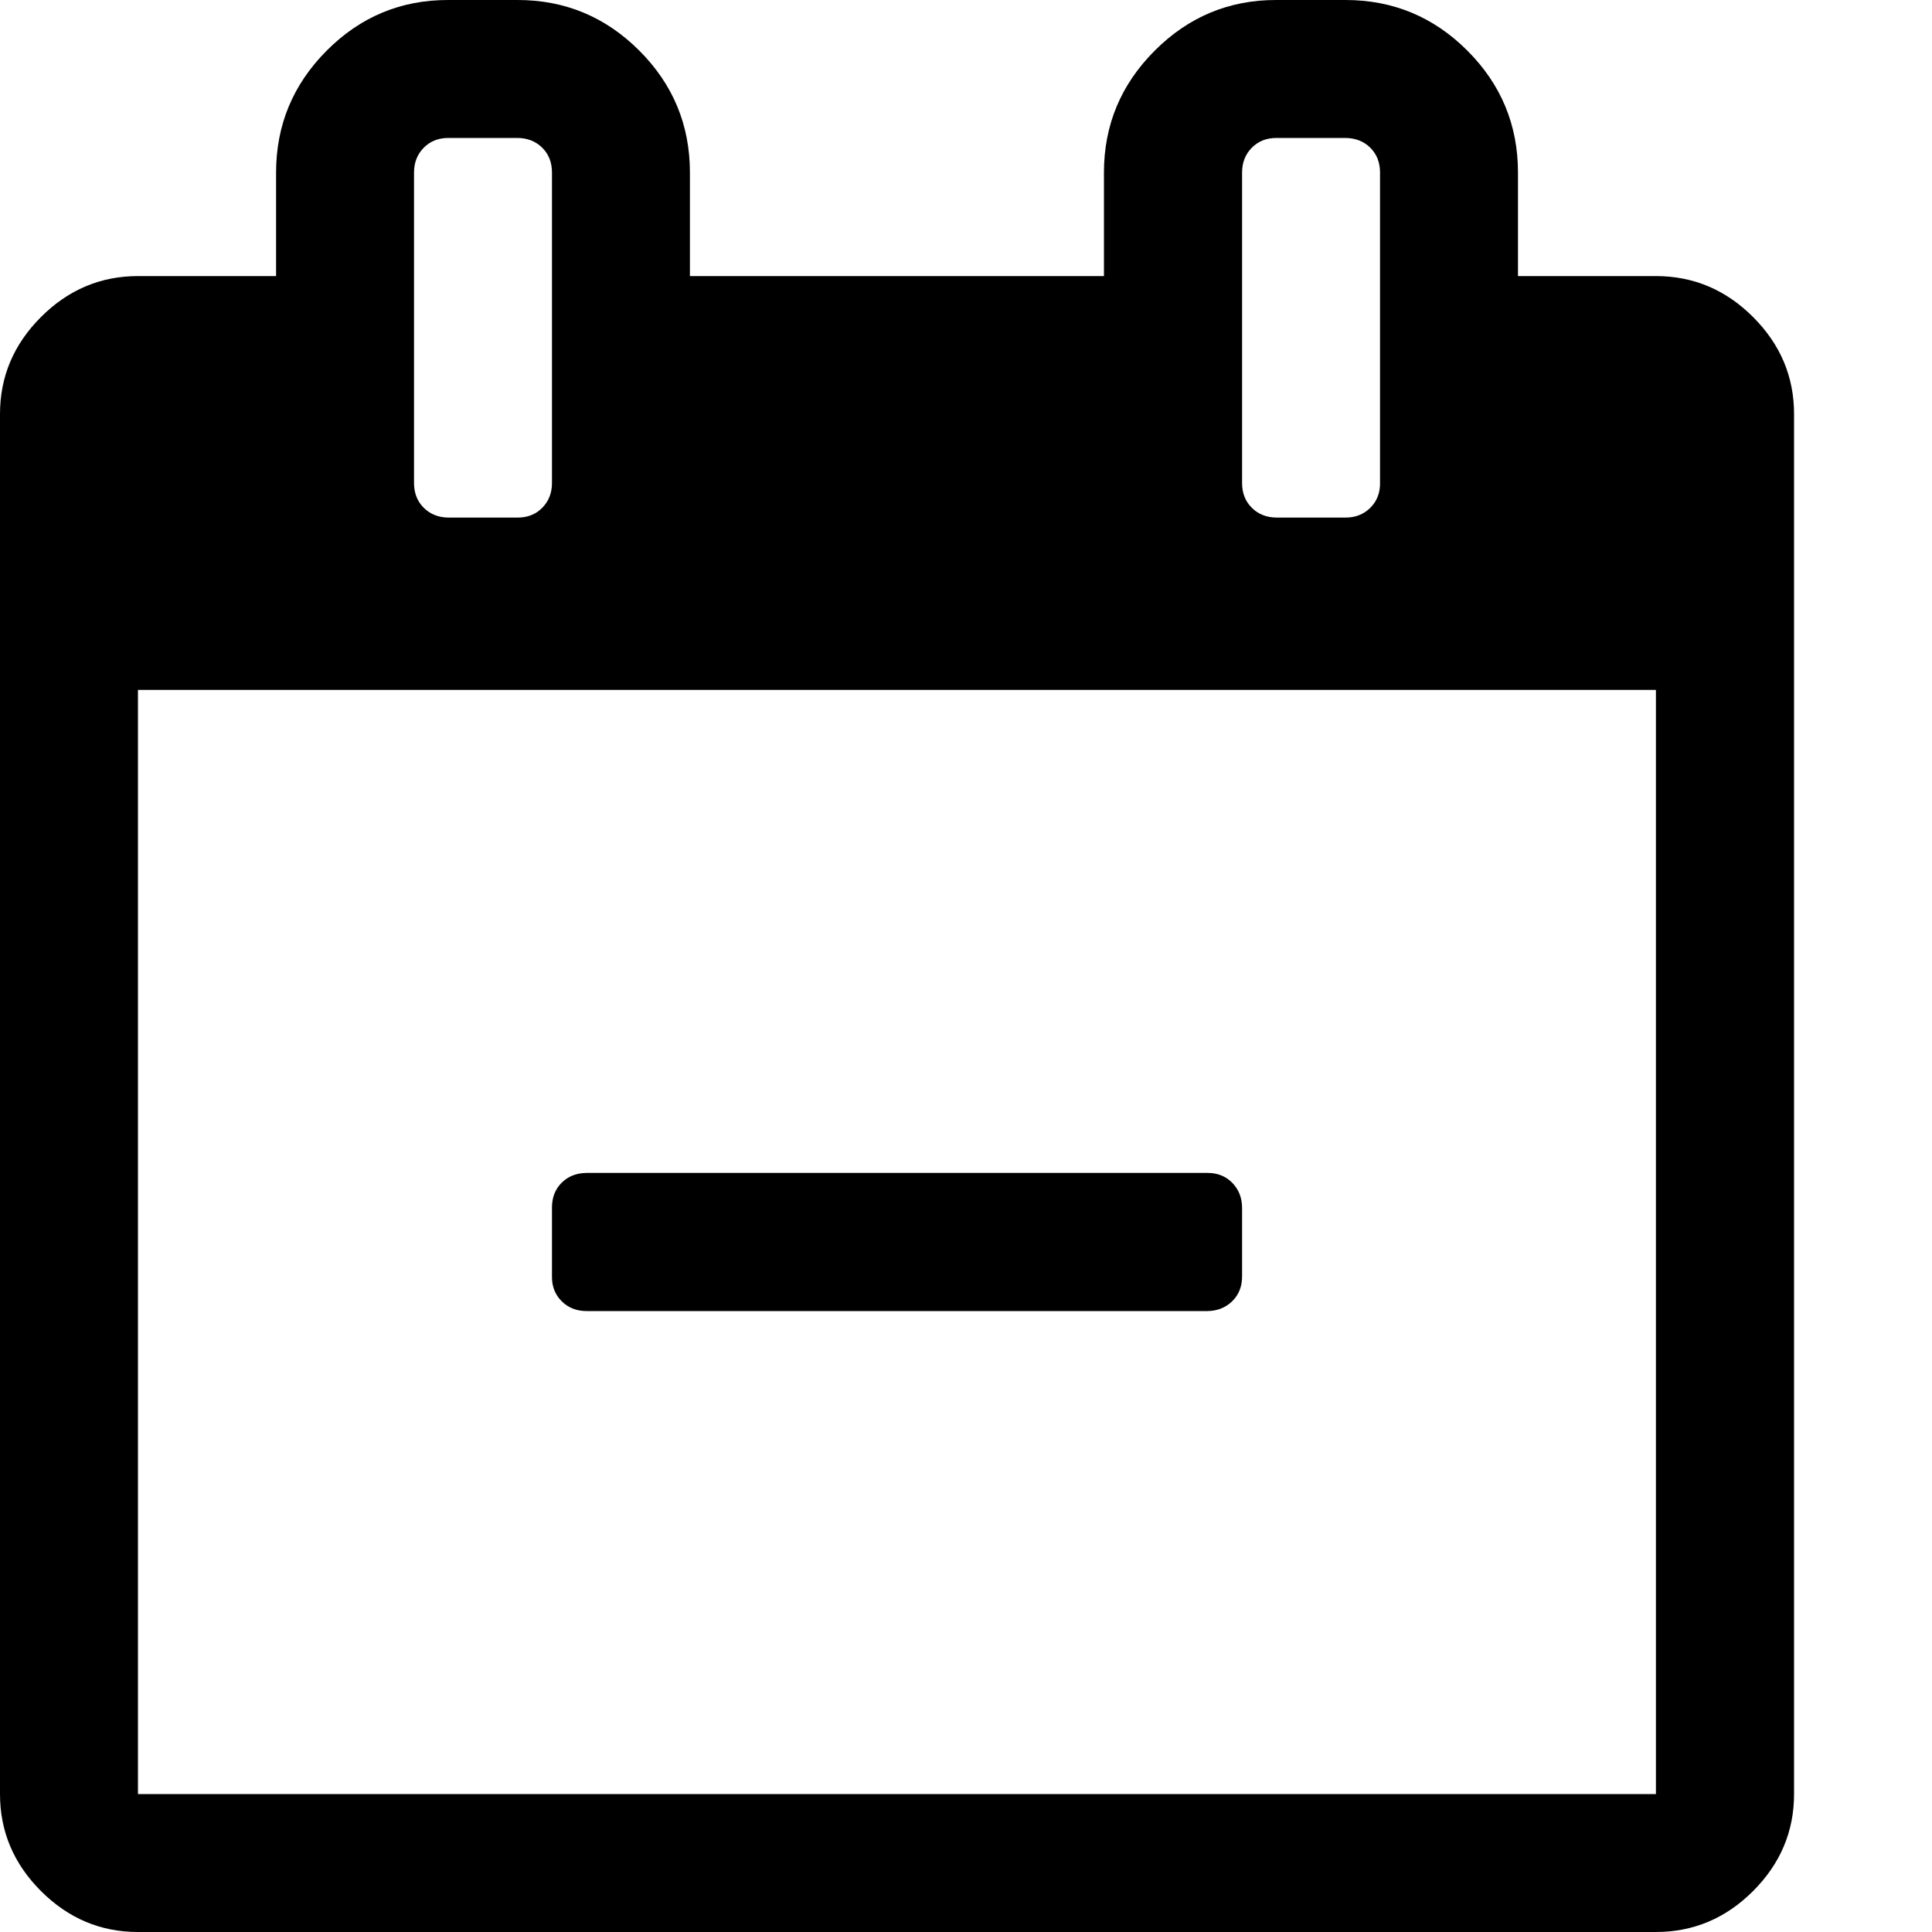
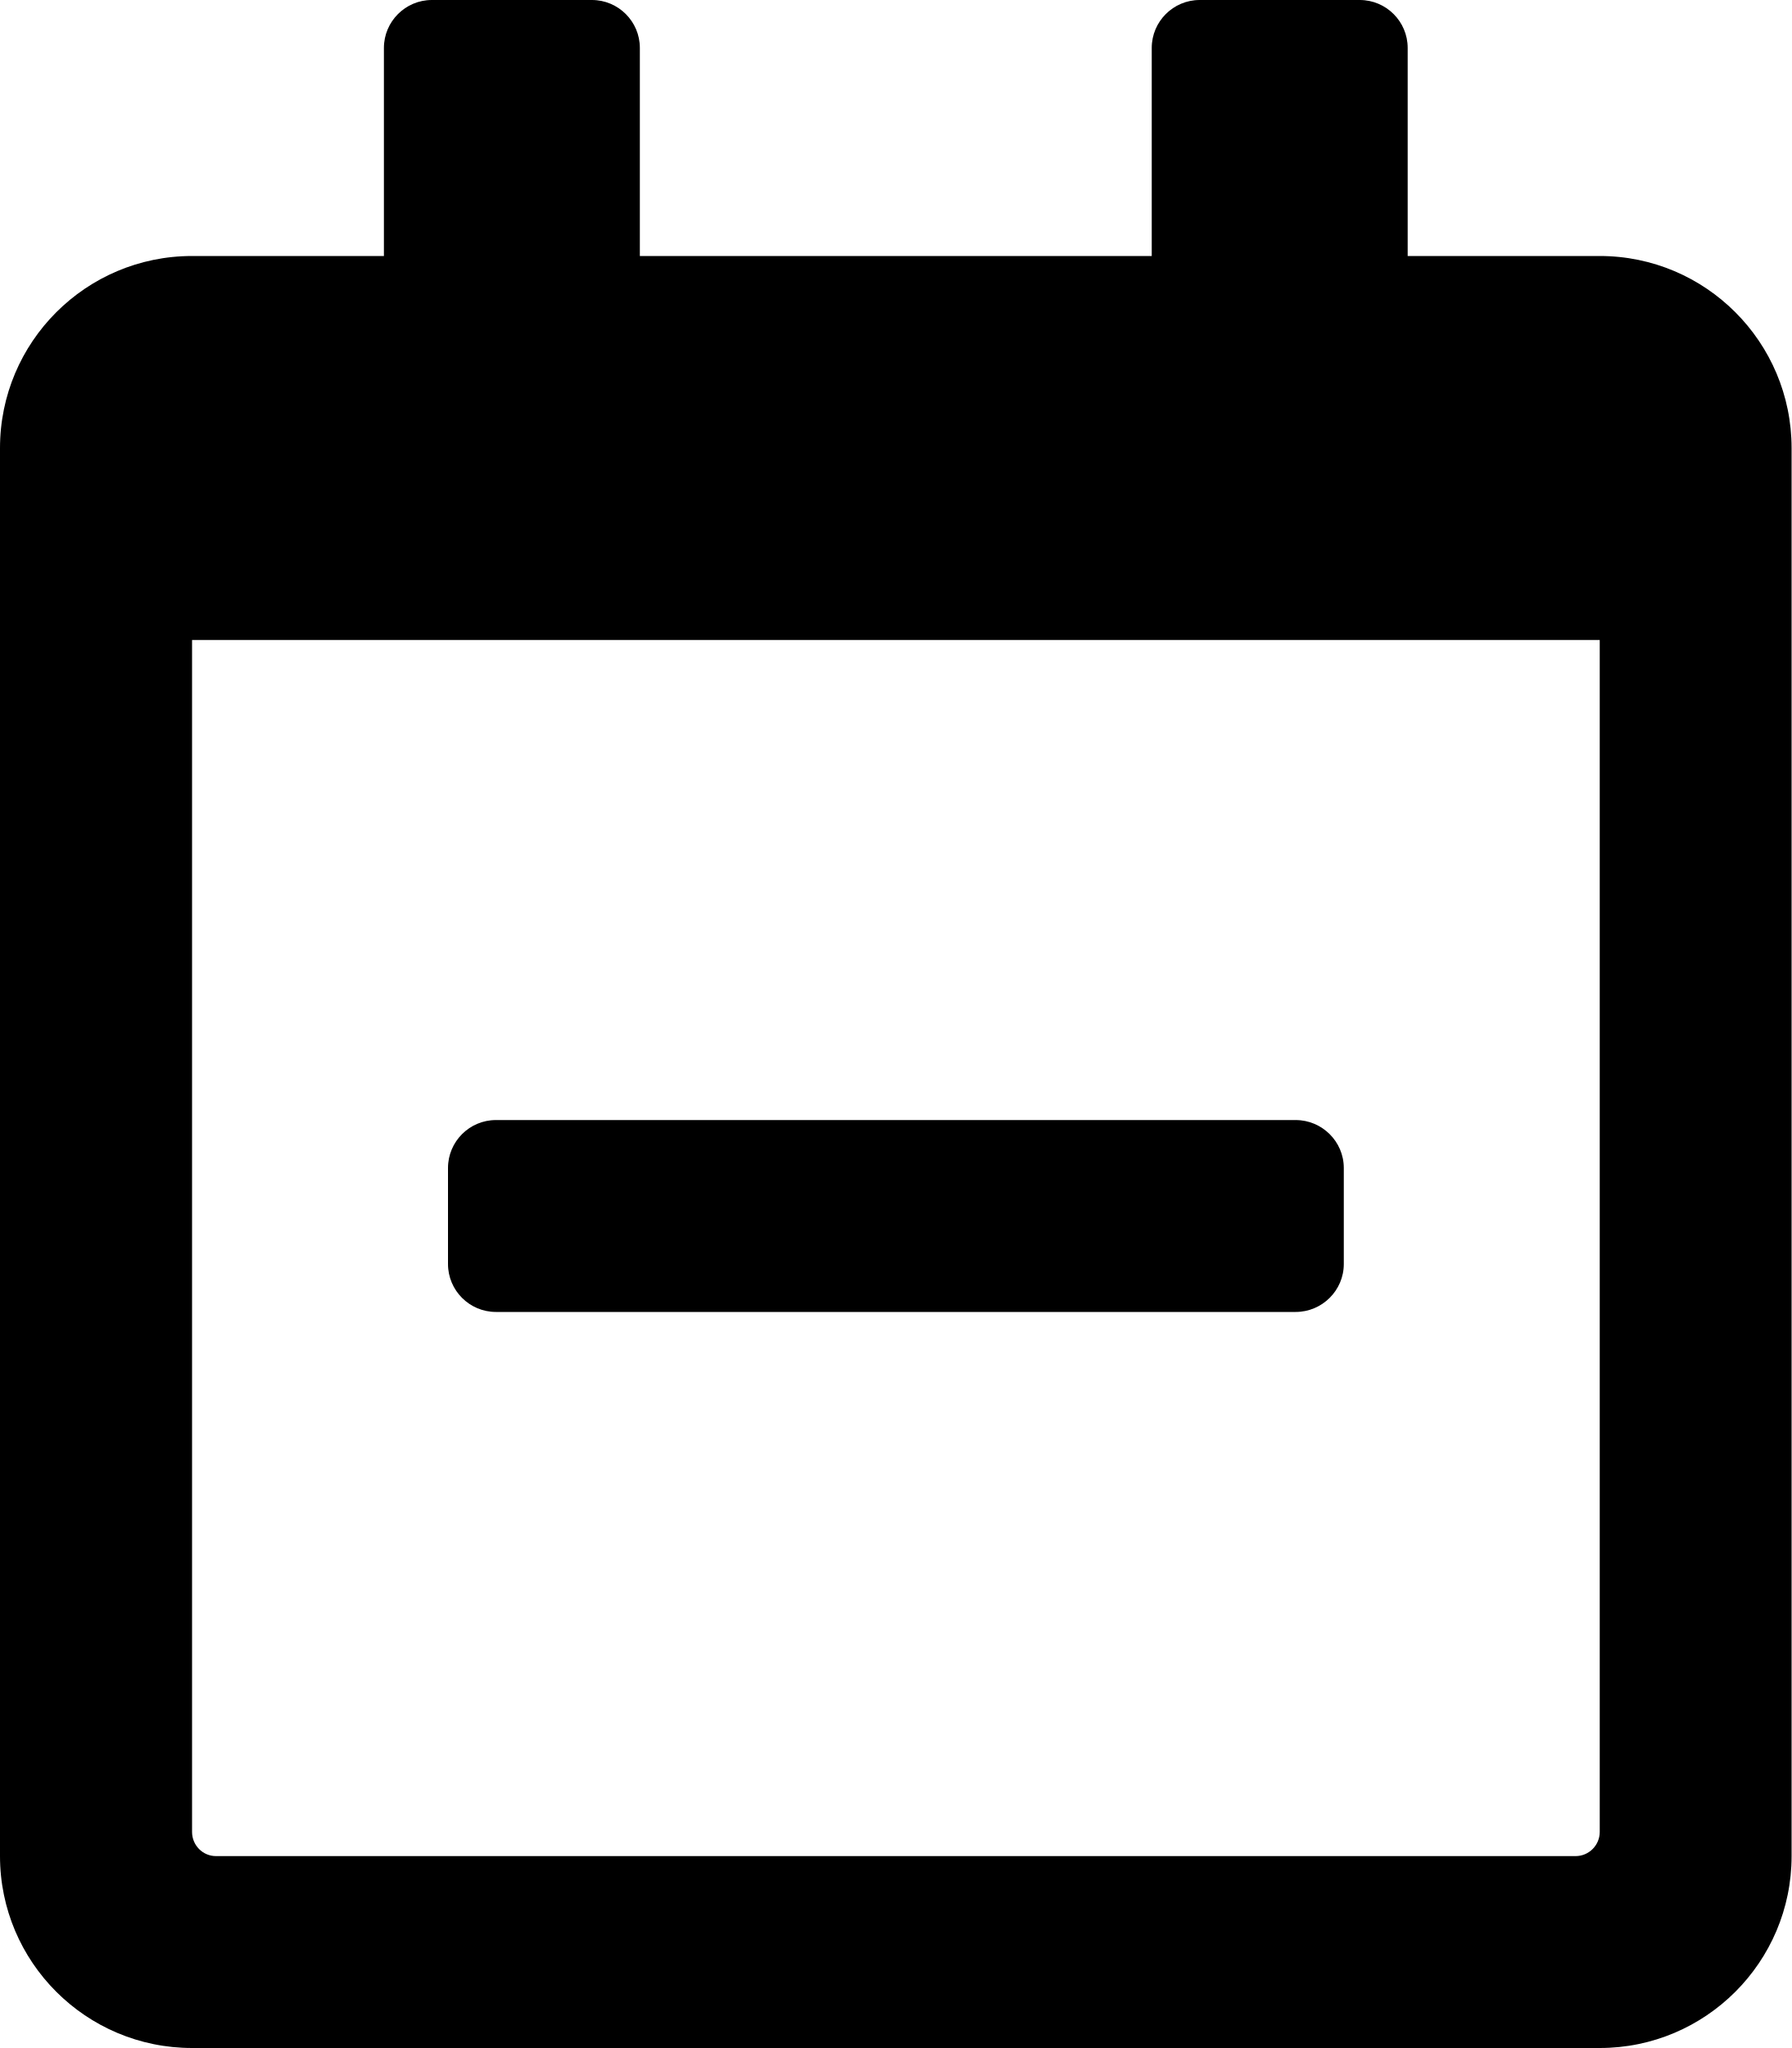
- <svg xmlns="http://www.w3.org/2000/svg" height="1000" width="1000">
-   <path d="M642.9 625v35.7q0 7.8 -5.1 12.8t-12.8 5.1H303.6q-7.8 0 -12.9 -5.1t-5 -12.8V625q0 -7.8 5 -12.8t12.9 -5.1H625q7.8 0 12.8 5.1t5.1 12.8zM71.4 928.6h785.7V357.1H71.4v571.5zM285.7 250V89.3q0 -7.8 -5 -12.8t-12.8 -5.1h-35.8q-7.8 0 -12.8 5.1t-5 12.8V250q0 7.8 5 12.8t12.8 5.1h35.8q7.8 0 12.8 -5.1t5 -12.8zm428.6 0V89.3q0 -7.8 -5 -12.8t-12.9 -5.1h-35.7q-7.8 0 -12.8 5.1t-5 12.8V250q0 7.8 5 12.8t12.8 5.1h35.7q7.8 0 12.9 -5.1t5 -12.8zm214.3 -35.7v714.3q0 29 -21.2 50.2t-50.3 21.2H71.4q-29 0 -50.2 -21.2T0 928.6V214.3q0 -29 21.2 -50.2t50.2 -21.2h71.5V89.3q0 -36.8 26.2 -63.1T232.1 0h35.8q36.8 0 63 26.2t26.2 63.1v53.6h214.3V89.3q0 -36.8 26.3 -63.1T660.7 0h35.7q36.9 0 63.1 26.2t26.2 63.1v53.6h71.4q29.1 0 50.3 21.2t21.2 50.2z" />
+ <svg xmlns="http://www.w3.org/2000/svg" height="1000" width="875">
+   <path d="M242.2 640.6c-12.9 0 -23.4 -10.5 -23.4 -23.4v-46.9c0 -12.9 10.5 -23.4 23.4 -23.4h390.6c12.9 0 23.5 10.5 23.5 23.4v46.9c0 12.9 -10.6 23.4 -23.5 23.4H242.2zM875 218.8v687.5c0 51.7 -42 93.7 -93.7 93.7H93.8C42 1000 0 958 0 906.3V218.8C0 167 42 125 93.8 125h93.7V23.4C187.5 10.5 198 0 210.9 0h78.2c12.9 0 23.4 10.5 23.4 23.4V125h250V23.4C562.5 10.5 573 0 585.9 0h78.2c12.9 0 23.4 10.5 23.4 23.4V125h93.8c51.7 0 93.7 42 93.7 93.8zm-93.7 675.7v-582H93.8v582c0 6.5 5.2 11.8 11.7 11.8h664c6.5 0 11.8 -5.3 11.8 -11.8z" />
</svg>
